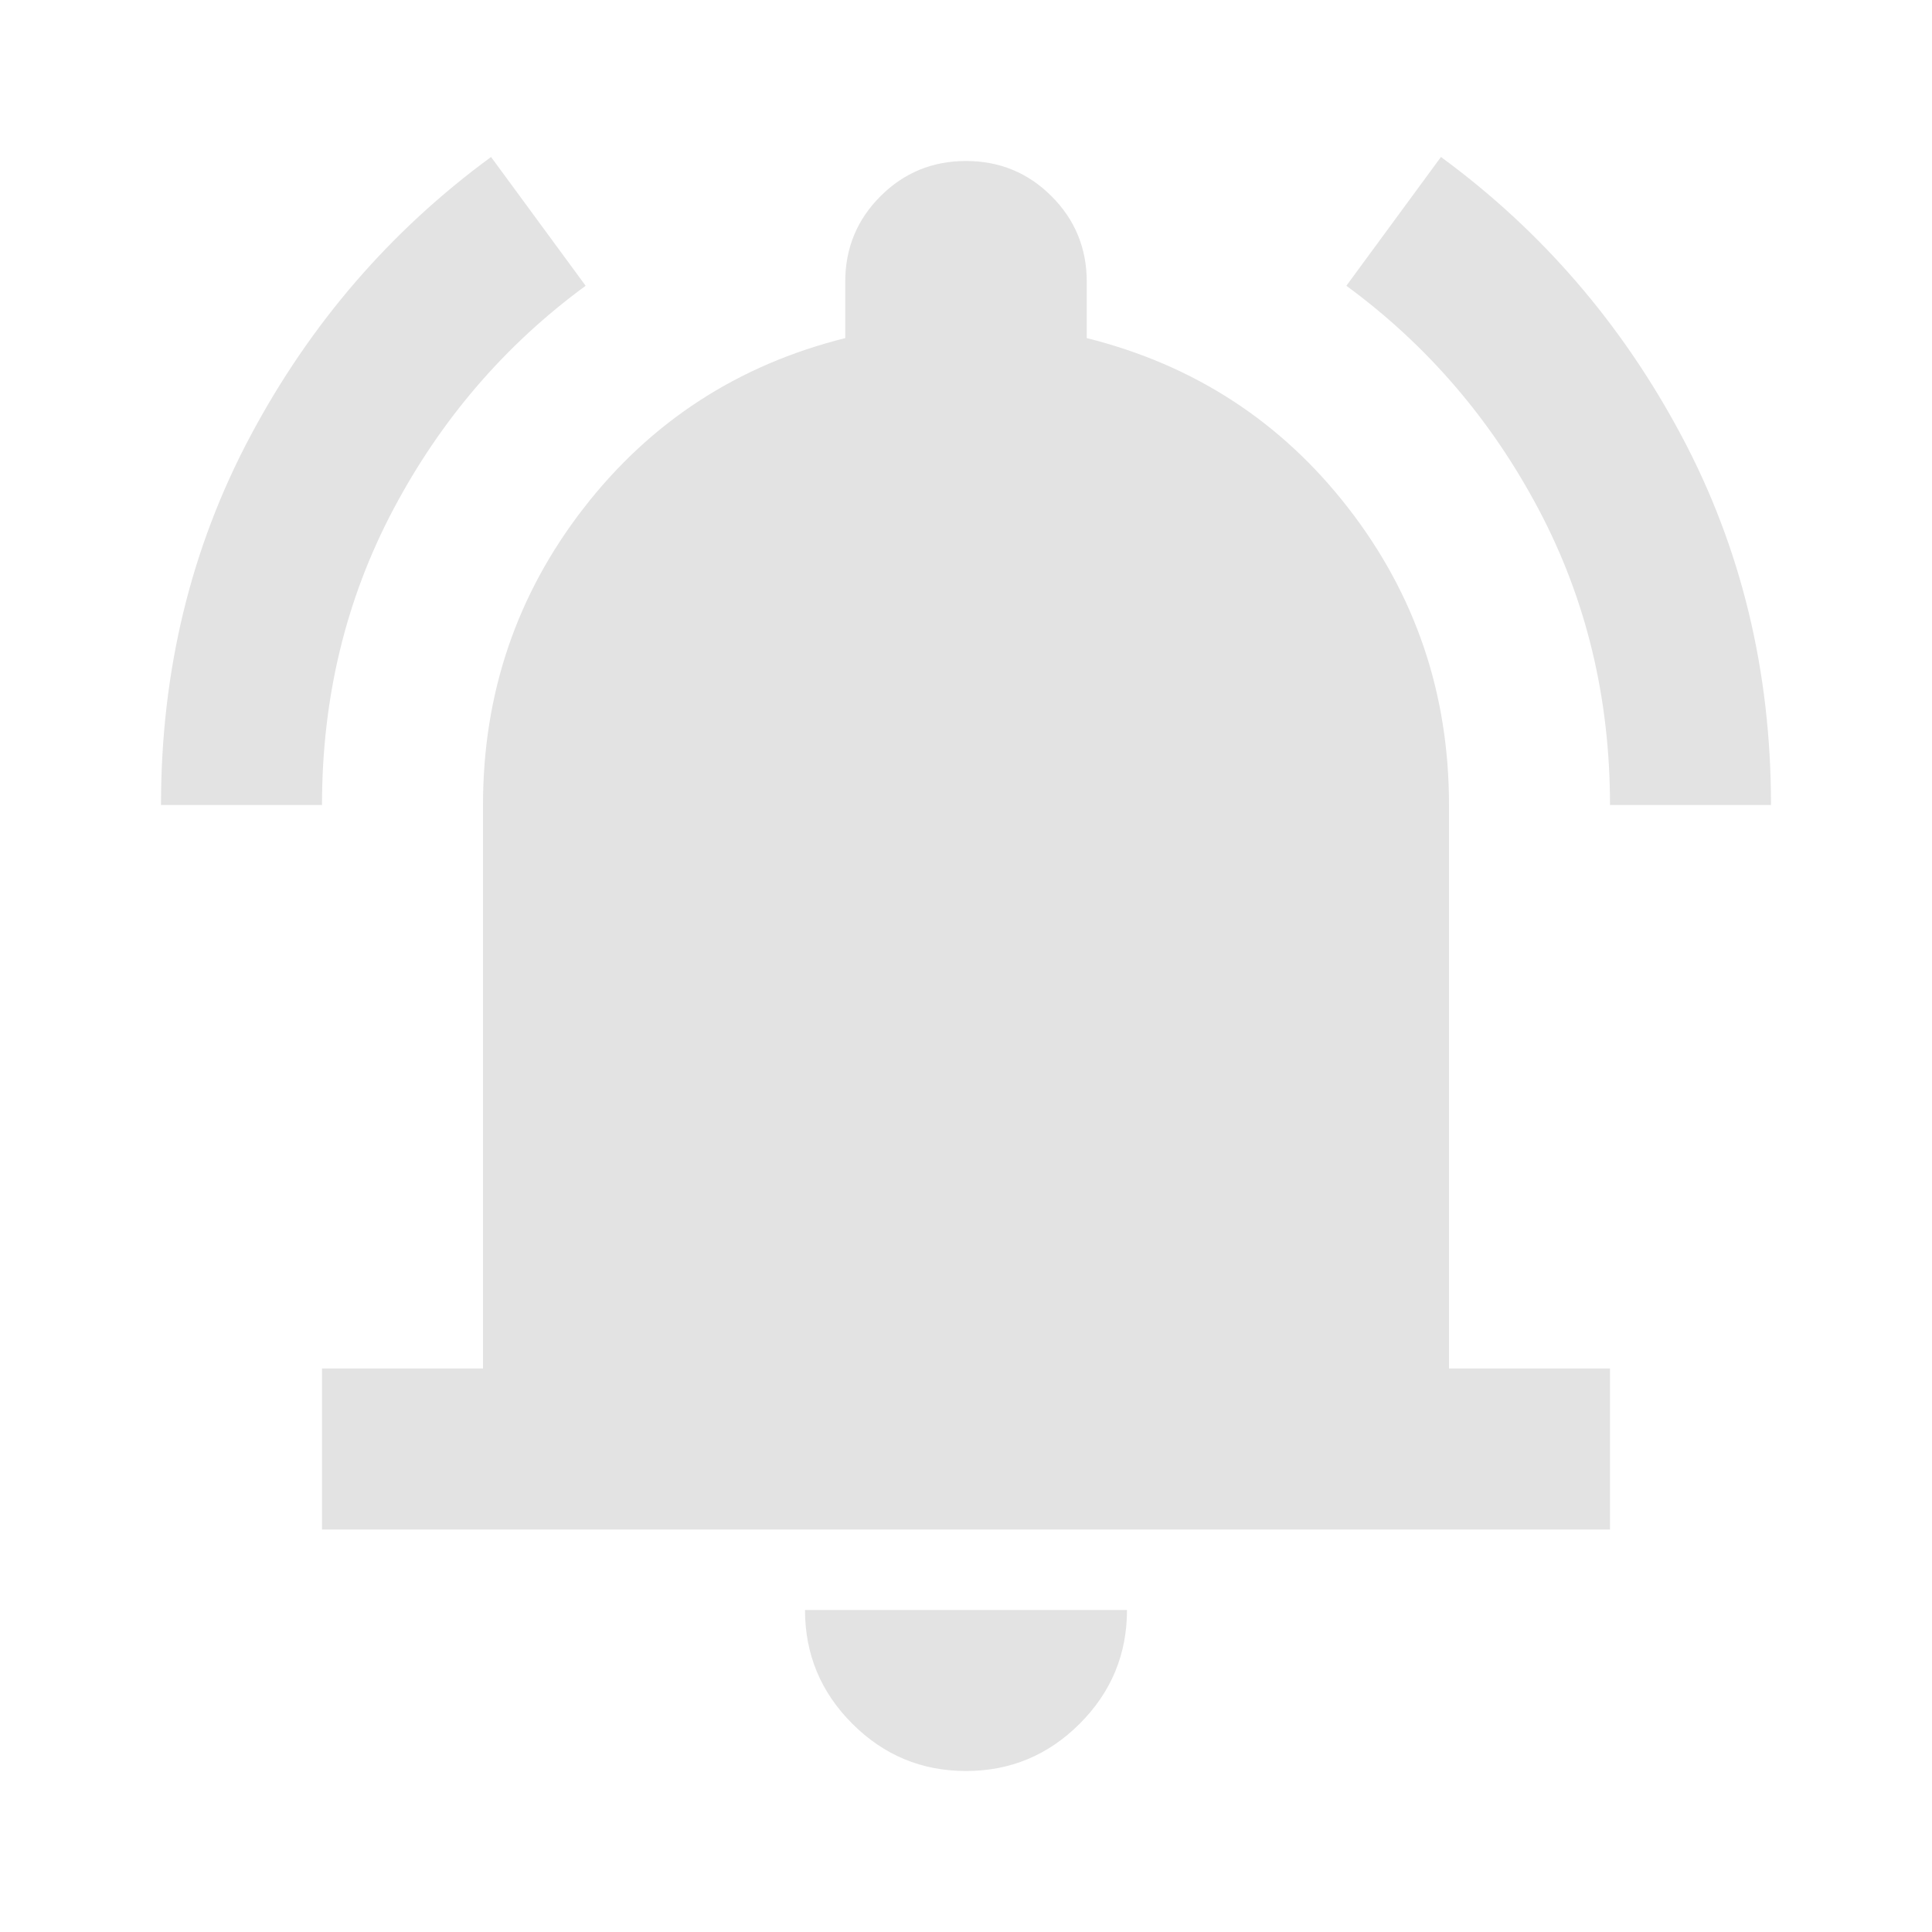
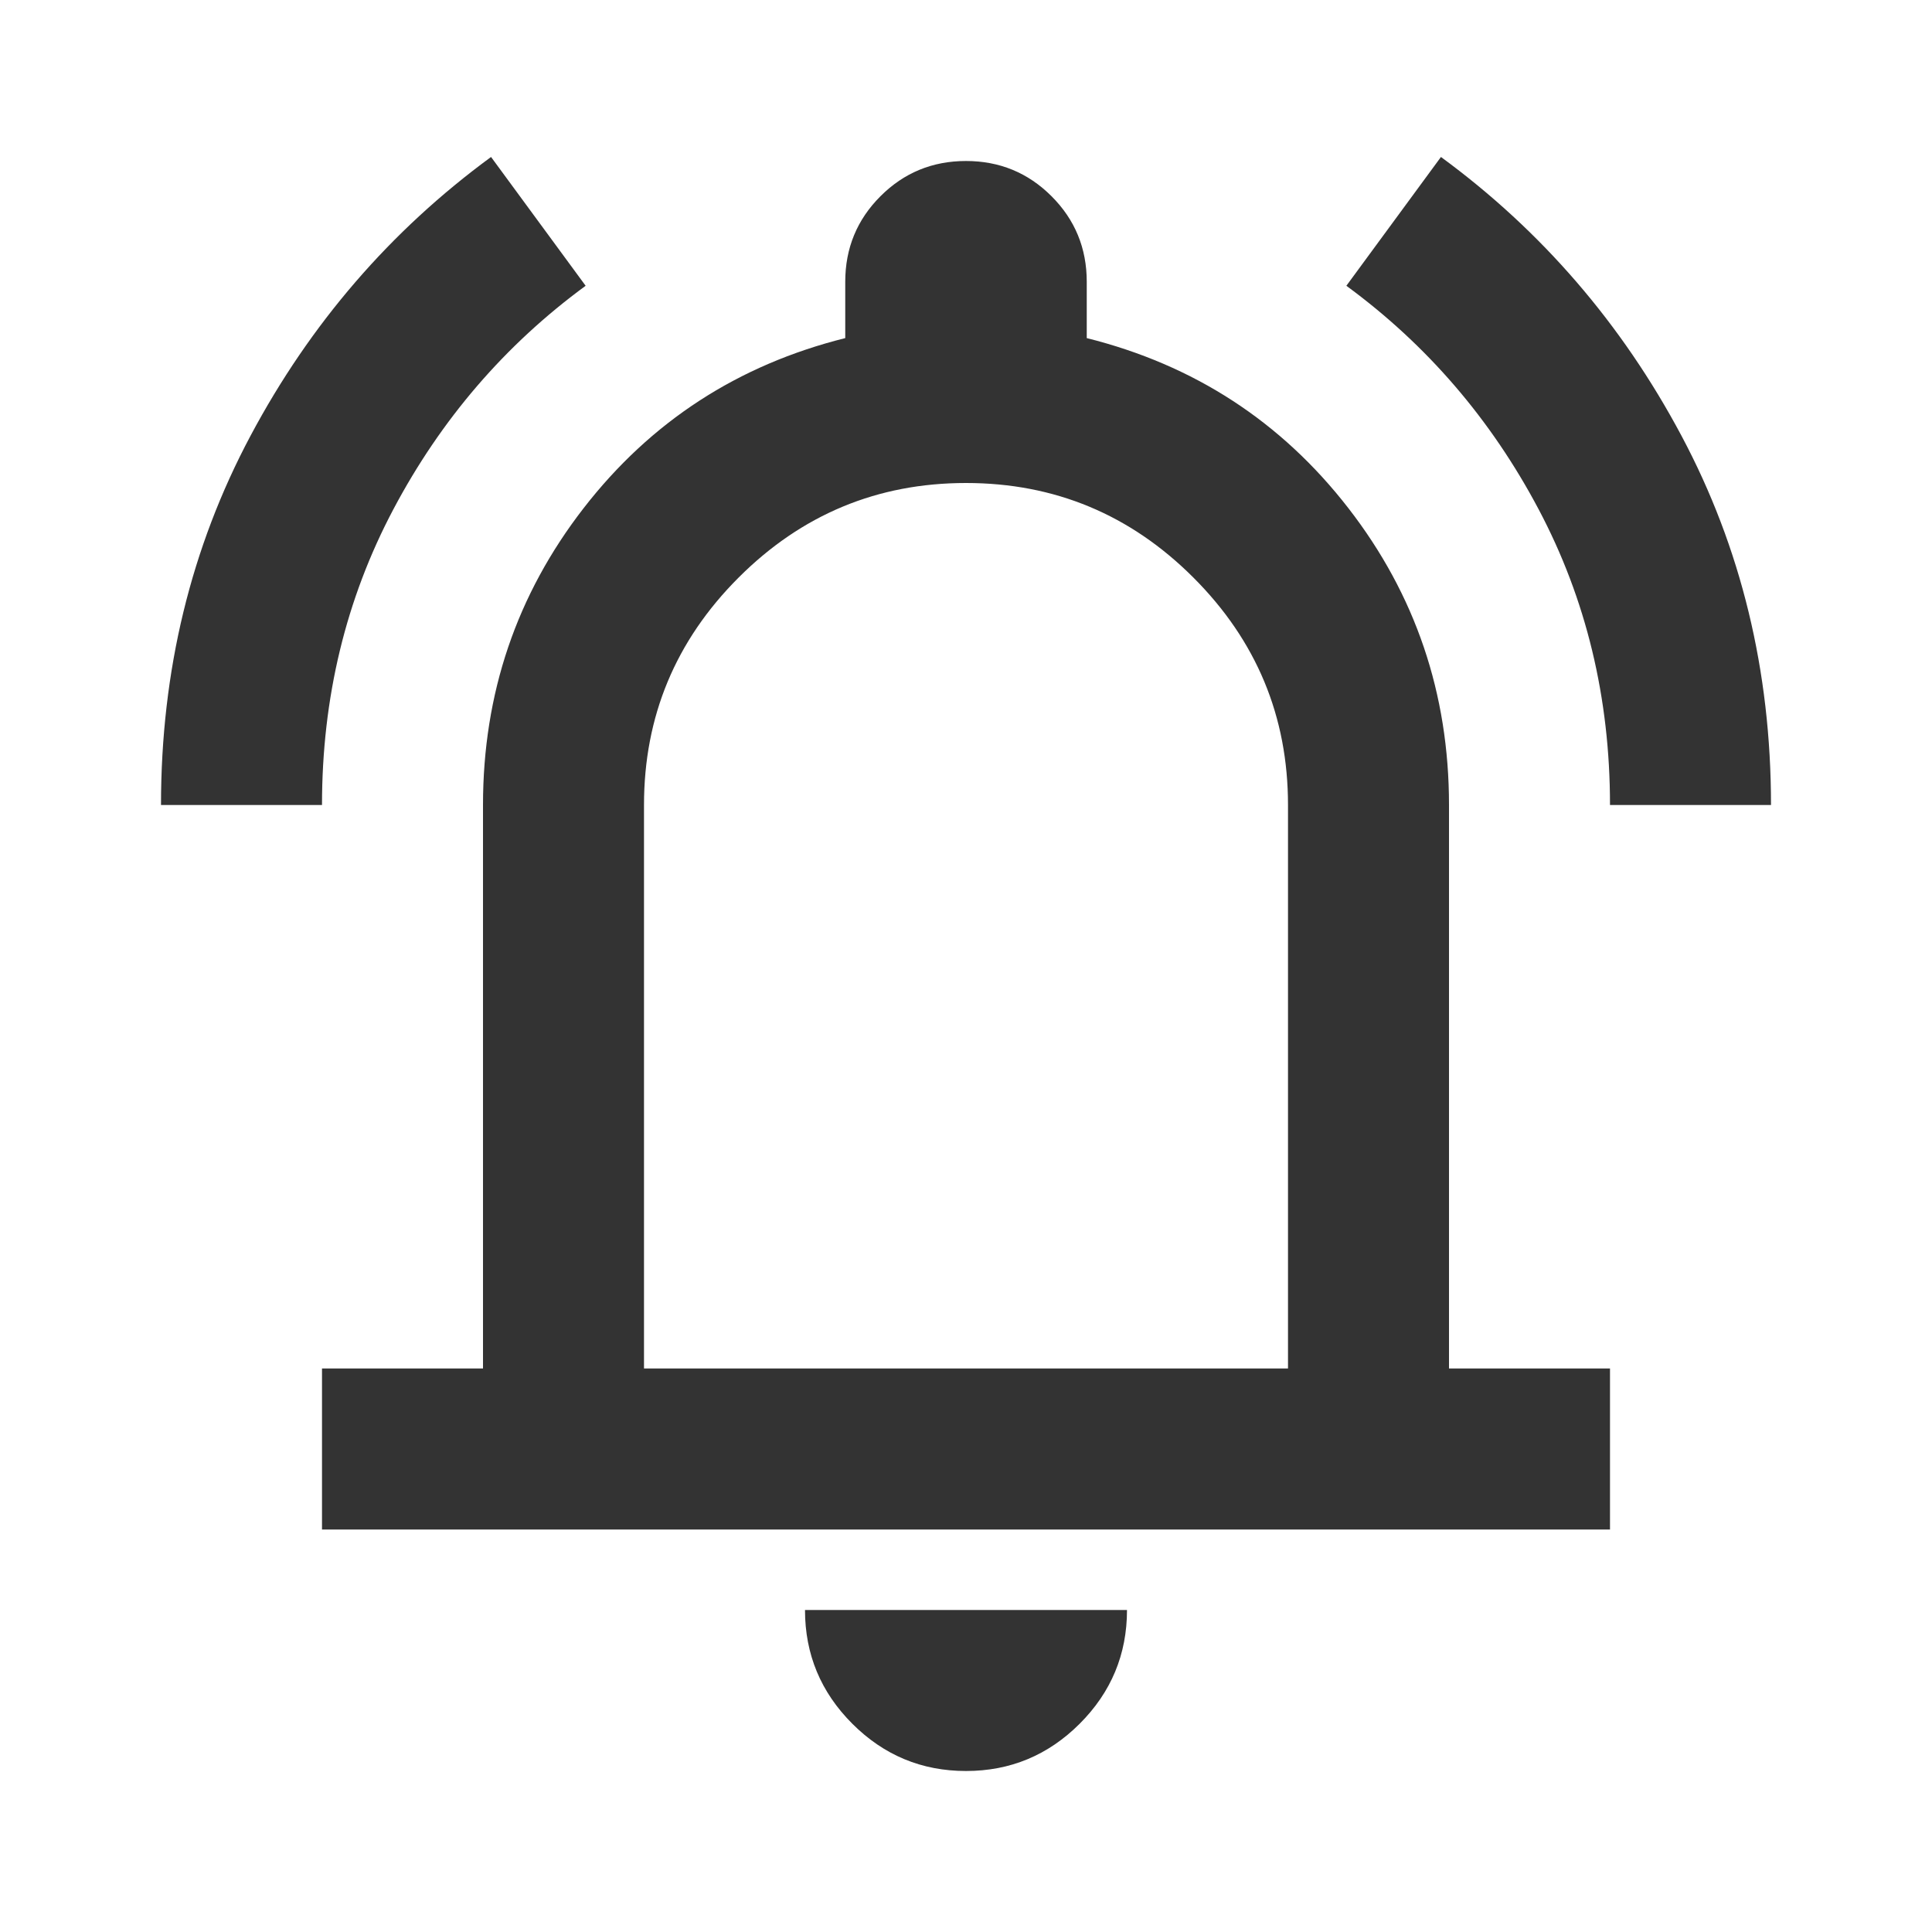
- <svg xmlns="http://www.w3.org/2000/svg" height="24px" viewBox="0 -960 960 960" width="24px" fill="#e3e3e3">
-   <path d="M160-200v-80h80v-280q0-83 50-147.5T420-792v-28q0-25 17.5-42.5T480-880q25 0 42.5 17.5T540-820v28q80 20 130 84.5T720-560v280h80v80H160ZM480-80q-33 0-56.5-23.5T400-160h160q0 33-23.5 56.5T480-80ZM80-560q0-100 44.5-183.5T244-882l47 64q-60 44-95.5 111T160-560H80Zm720 0q0-80-35.5-147T669-818l47-64q75 55 119.5 138.5T880-560h-80Z" />
+ <svg xmlns="http://www.w3.org/2000/svg" height="24px" viewBox="0 -960 960 960" width="24px" fill="#333">
+   <path d="M80-560q0-100 44.5-183.5T244-882l47 64q-60 44-95.5 111T160-560H80Zm720 0q0-80-35.5-147T669-818l47-64q75 55 119.5 138.5T880-560h-80ZM160-200v-80h80v-280q0-83 50-147.5T420-792v-28q0-25 17.5-42.5T480-880q25 0 42.5 17.5T540-820v28q80 20 130 84.5T720-560v280h80v80H160Zm320-300Zm0 420q-33 0-56.5-23.5T400-160h160q0 33-23.5 56.5T480-80ZM320-280h320v-280q0-66-47-113t-113-47q-66 0-113 47t-47 113v280Z" />
</svg>
